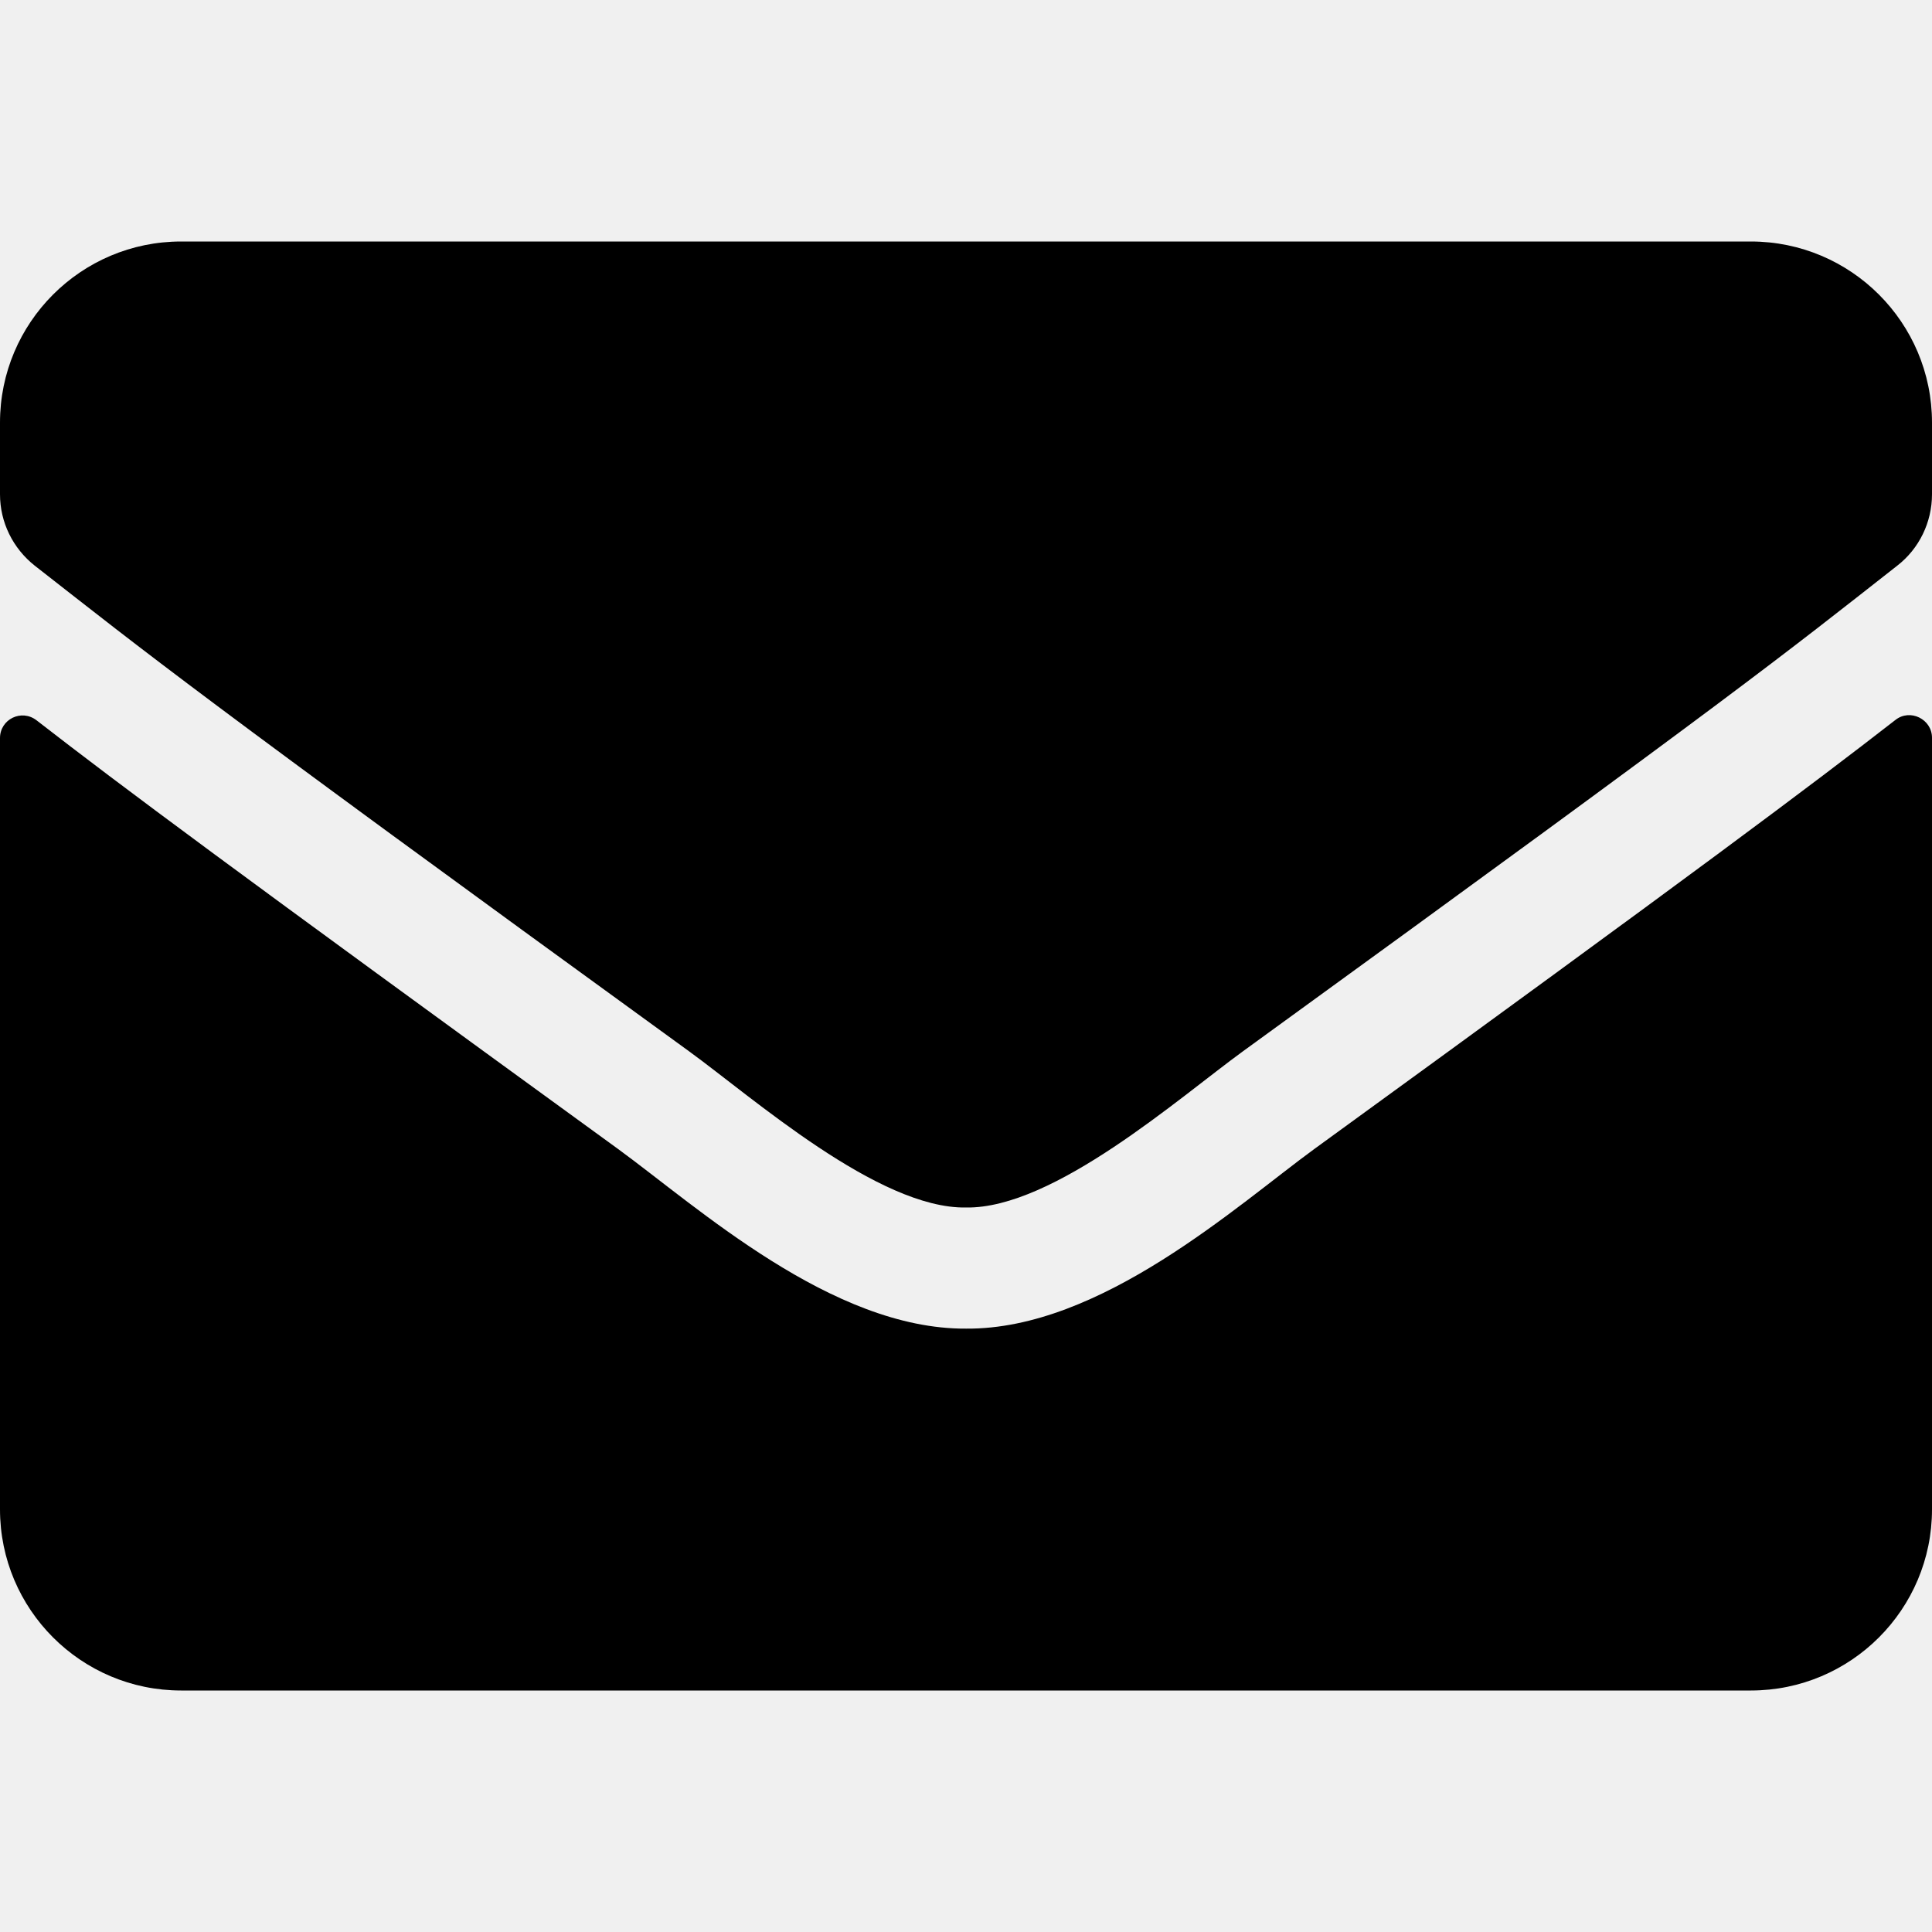
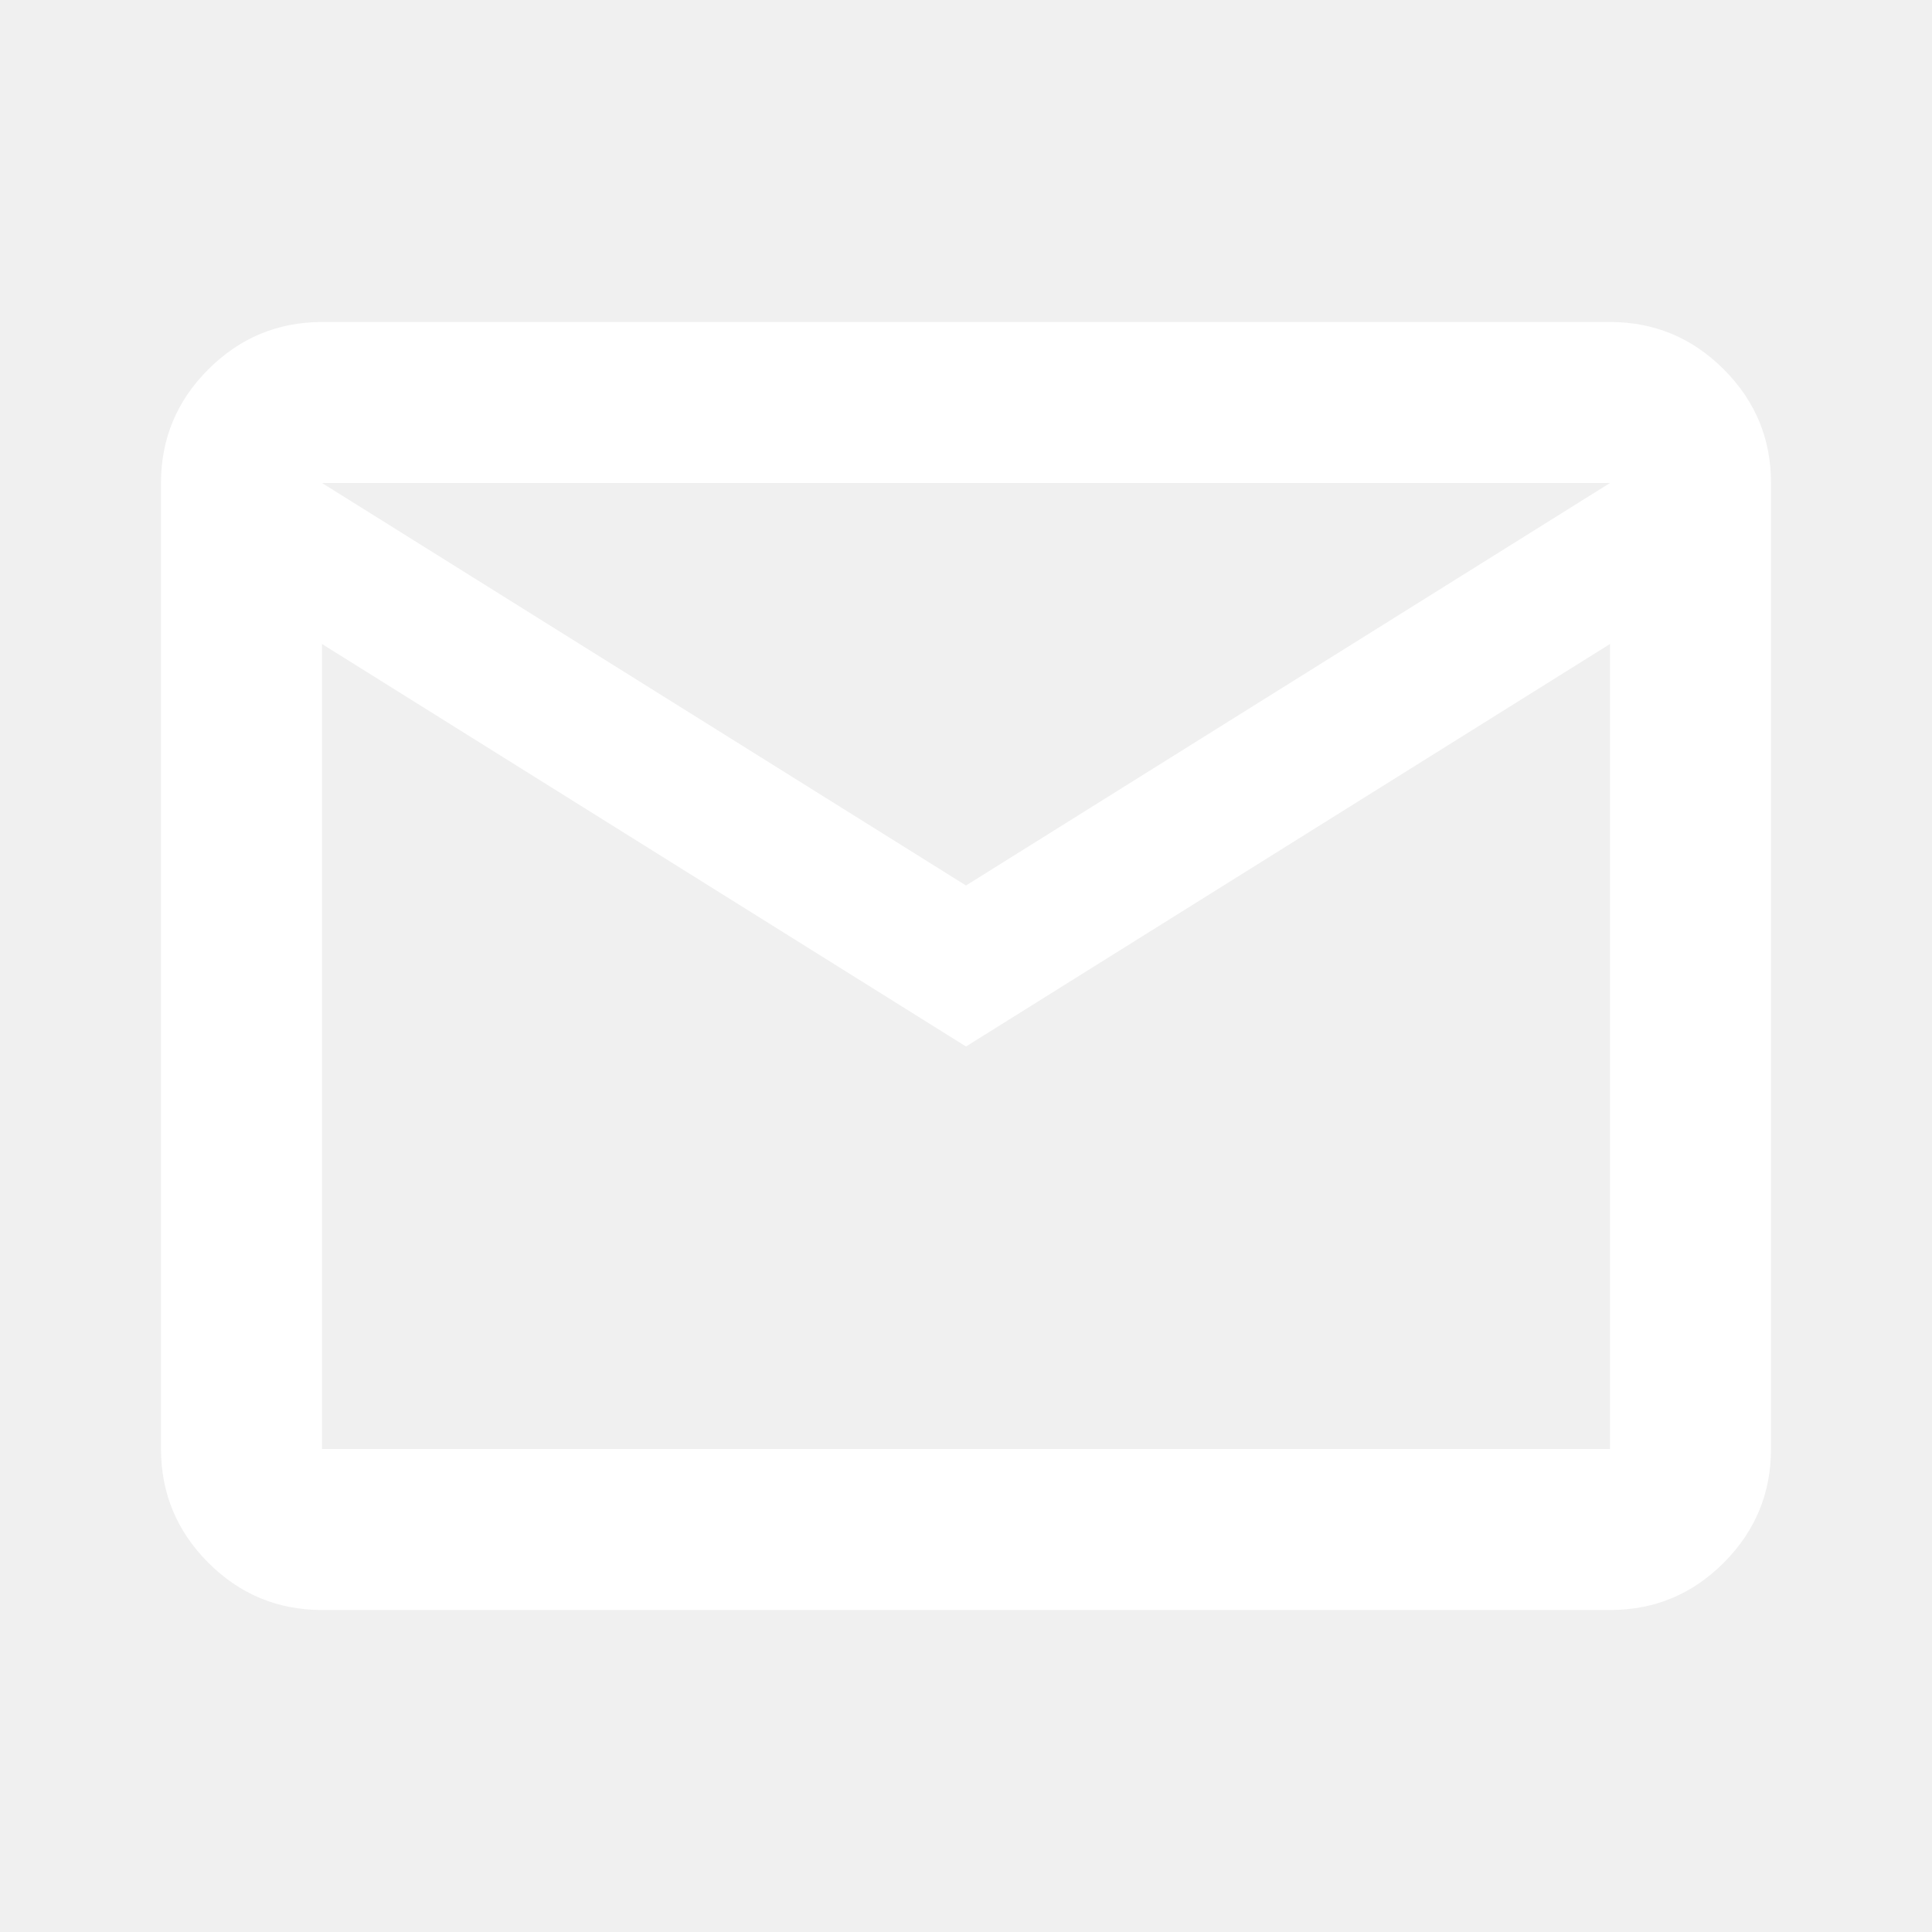
- <svg xmlns="http://www.w3.org/2000/svg" aria-hidden="true" class="e-font-icon-svg e-fas-envelope" viewBox="0 0 512 512">
-   <path d="M502.3 190.8c3.9-3.1 9.7-.2 9.7 4.7V400c0 26.5-21.5 48-48 48H48c-26.5 0-48-21.5-48-48V195.6c0-5 5.7-7.8 9.7-4.7 22.4 17.4 52.1 39.5 154.1 113.6 21.1 15.4 56.7 47.8 92.2 47.6 35.7.3 72-32.8 92.3-47.6 102-74.1 131.6-96.3 154-113.7zM256 320c23.2.4 56.6-29.2 73.4-41.4 132.7-96.3 142.8-104.7 173.4-128.7 5.8-4.5 9.2-11.5 9.2-18.9v-19c0-26.5-21.5-48-48-48H48C21.5 64 0 85.5 0 112v19c0 7.4 3.4 14.3 9.2 18.9 30.6 23.9 40.7 32.4 173.4 128.7 16.8 12.2 50.2 41.8 73.4 41.4z" />
+ <svg xmlns="http://www.w3.org/2000/svg" width="2em" height="2em" viewBox="0 0 24 24">
+   <path fill="white" d="M4 20q-.825 0-1.412-.587T2 18V6q0-.825.588-1.412T4 4h16q.825 0 1.413.588T22 6v12q0 .825-.587 1.413T20 20zm8-7L4 8v10h16V8zm0-2l8-5H4zM4 8V6v12z" />
</svg>
